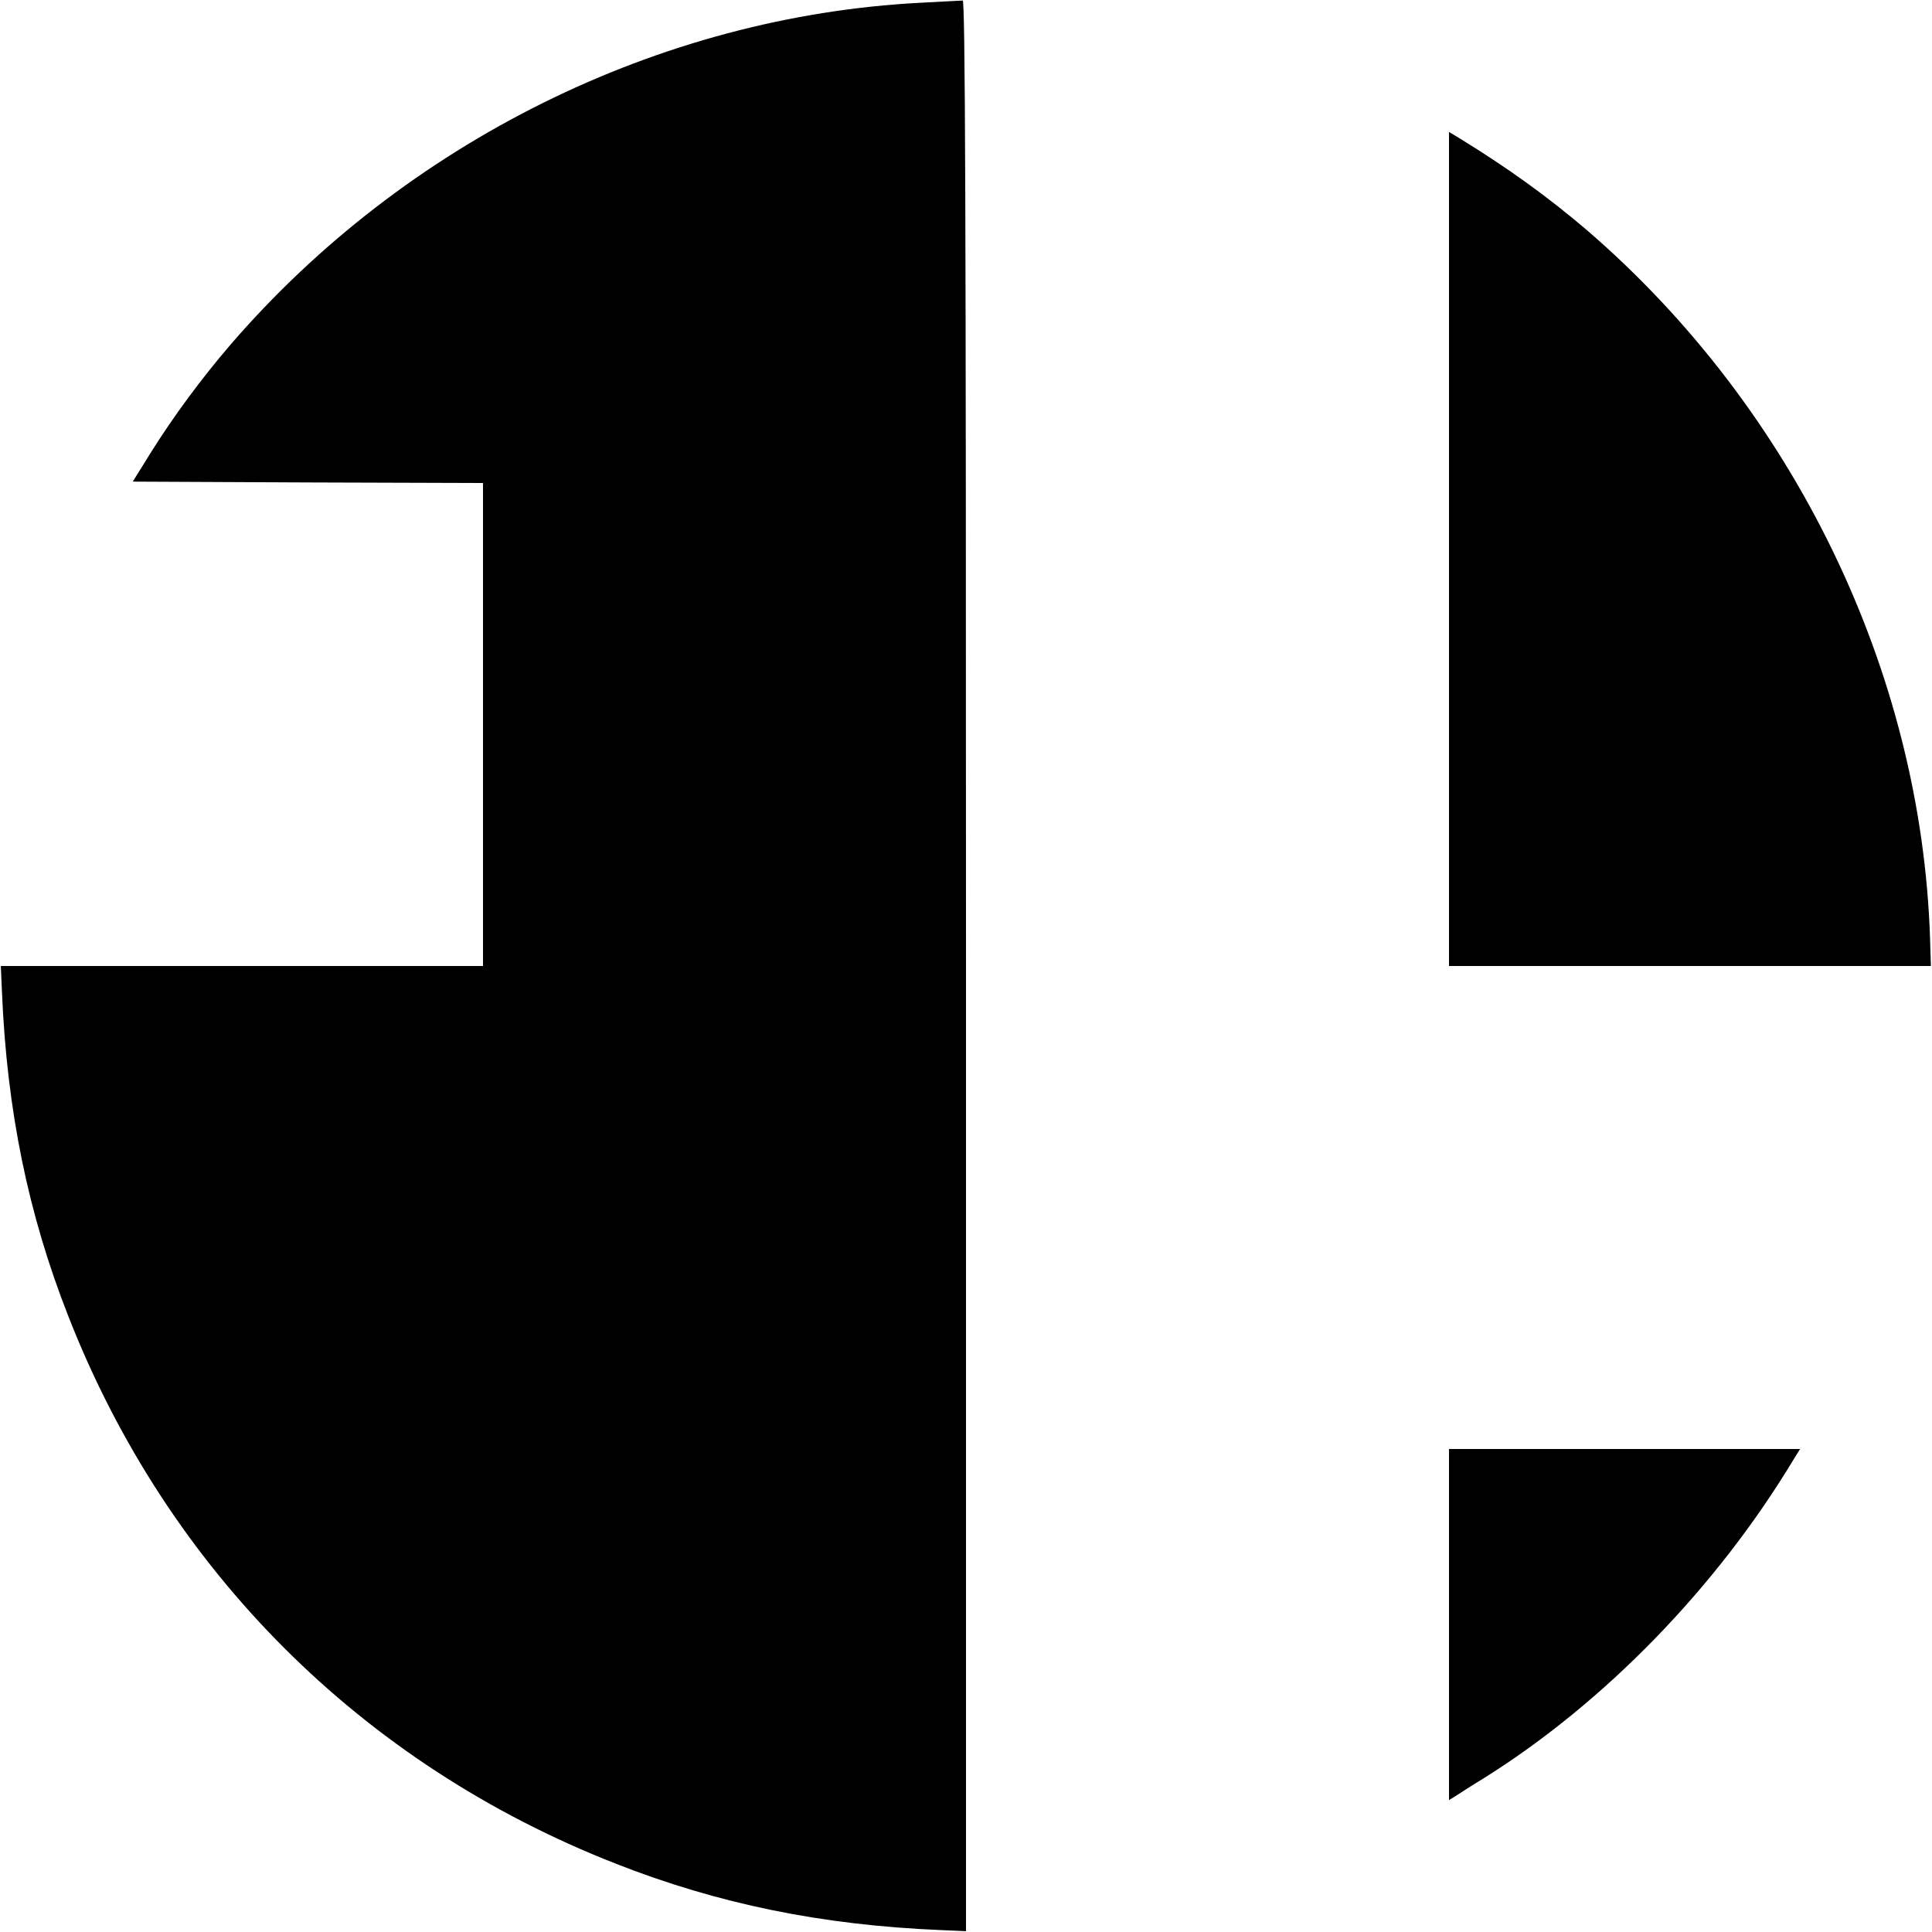
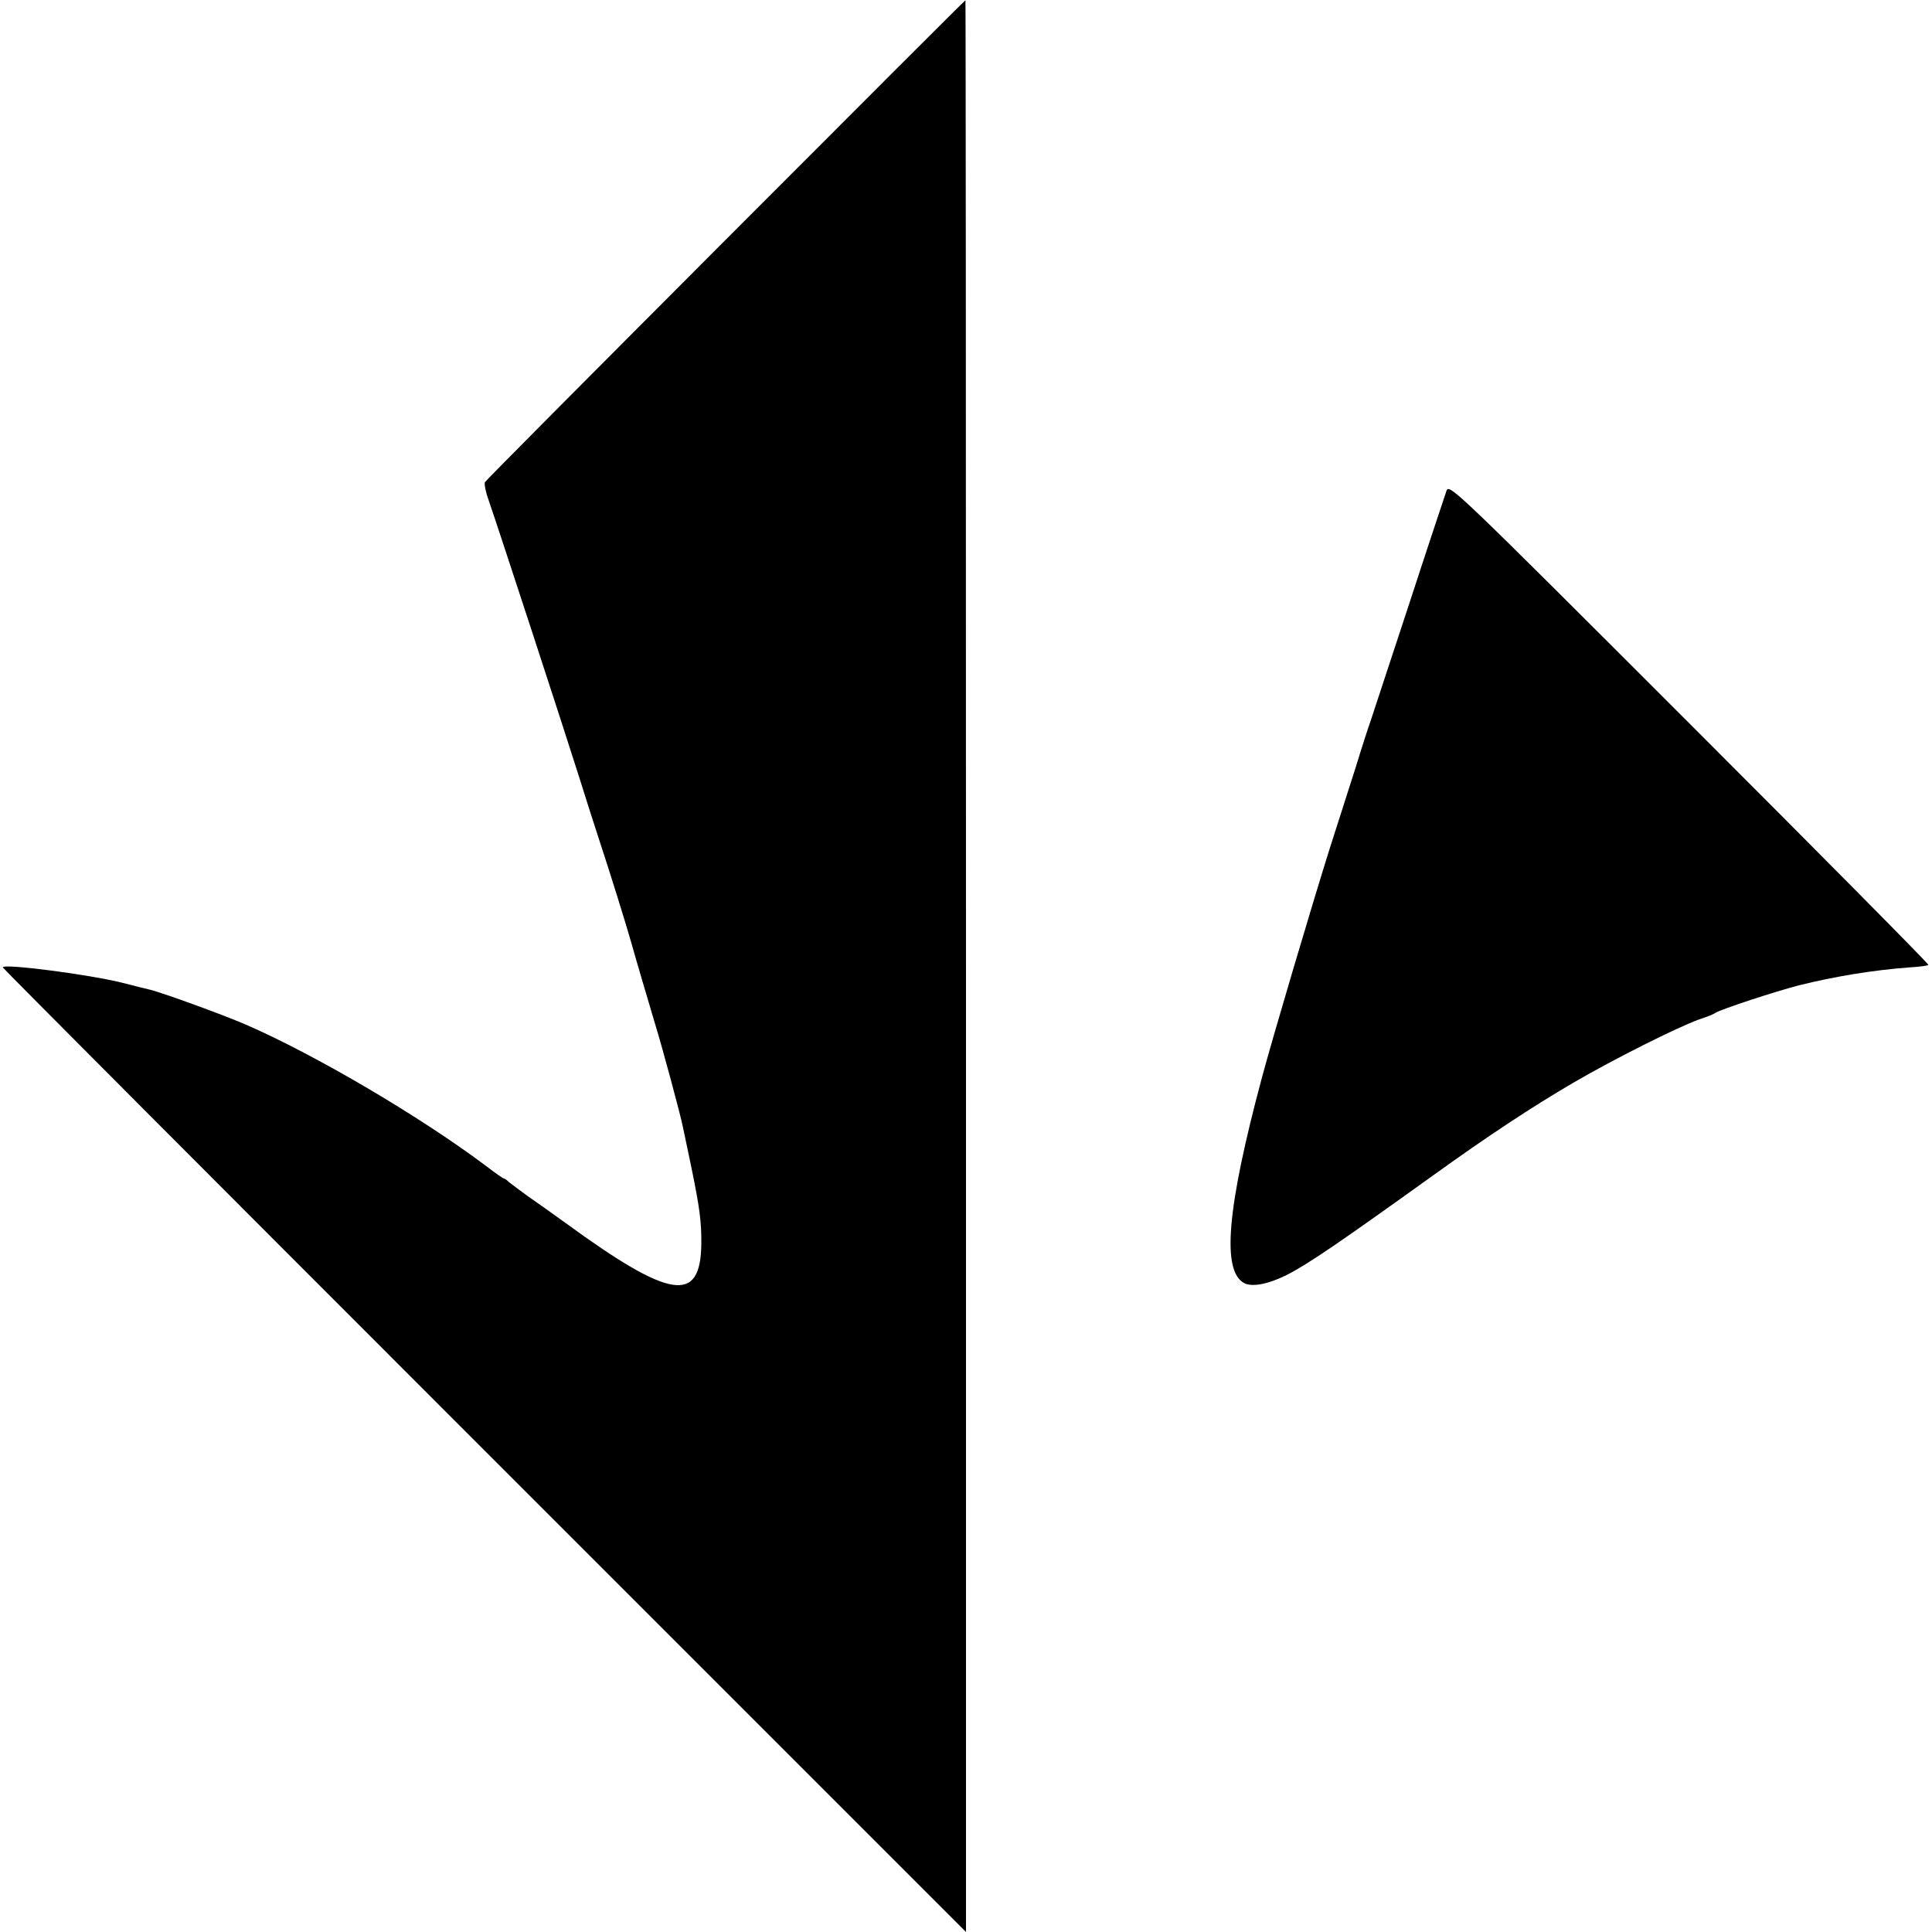
<svg xmlns="http://www.w3.org/2000/svg" version="1.0" width="700pt" height="700pt" viewBox="0 0 700 700" preserveAspectRatio="xMidYMid meet">
  <g transform="translate(0,700) scale(0.1,-0.1)" fill="#000000" stroke="none">
-     <path d="M3335 6990 c-946 -49 -1868 -506 -2500 -1239 -104 -121 -207 -260 -290 -393 l-64 -103 634 -3 635 -2 0 -875 0 -875 -874 0 -873 0 4 -92 c18 -432 95 -807 241 -1178 360 -919 1063 -1622 1982 -1982 371 -146 746 -223 1178 -241 l92 -4 0 3498 c0 2793 -3 3499 -12 3497 -7 0 -76 -4 -153 -8z" />
-     <path d="M5250 5011 l0 -1511 873 0 873 0 -3 98 c-31 967 -492 1920 -1242 2567 -143 122 -287 226 -463 334 l-38 23 0 -1511z" />
-     <path d="M5250 1114 l0 -636 23 14 c12 8 60 39 106 67 435 273 841 690 1120 1154 l23 37 -636 0 -636 0 0 -636z" />
+     <path d="M2629 6131 c-476 -477 -869 -872 -872 -878 -3 -5 2 -34 13 -64 40 -116 271 -823 325 -994 31 -99 65 -205 75 -235 41 -124 100 -314 120 -385 13 -47 59 -203 85 -290 25 -81 91 -326 99 -367 3 -13 16 -77 30 -143 31 -150 38 -203 37 -283 -3 -217 -112 -200 -492 77 -43 31 -103 74 -135 96 -31 22 -62 46 -70 52 -7 7 -15 13 -18 13 -3 0 -32 20 -63 44 -238 179 -618 403 -873 514 -86 37 -312 119 -350 127 -8 2 -51 12 -96 24 -119 30 -434 71 -434 56 0 -3 785 -790 1745 -1750 l1745 -1745 0 3500 c0 1925 -1 3500 -2 3499 -2 0 -393 -391 -869 -868z" />
+     <path d="M5241 5222 c-5 -15 -67 -200 -136 -412 -70 -212 -133 -403 -140 -425 -8 -22 -32 -96 -53 -165 -22 -69 -65 -204 -96 -300 -67 -214 -204 -676 -244 -825 -127 -474 -146 -700 -64 -744 29 -15 87 -4 155 30 78 40 192 118 529 360 196 141 356 247 510 337 146 85 371 198 453 228 28 9 55 20 60 24 19 13 221 79 303 100 129 32 267 55 401 65 35 2 66 6 68 9 3 2 -387 396 -865 874 -849 849 -871 870 -881 844z" />
  </g>
</svg>
